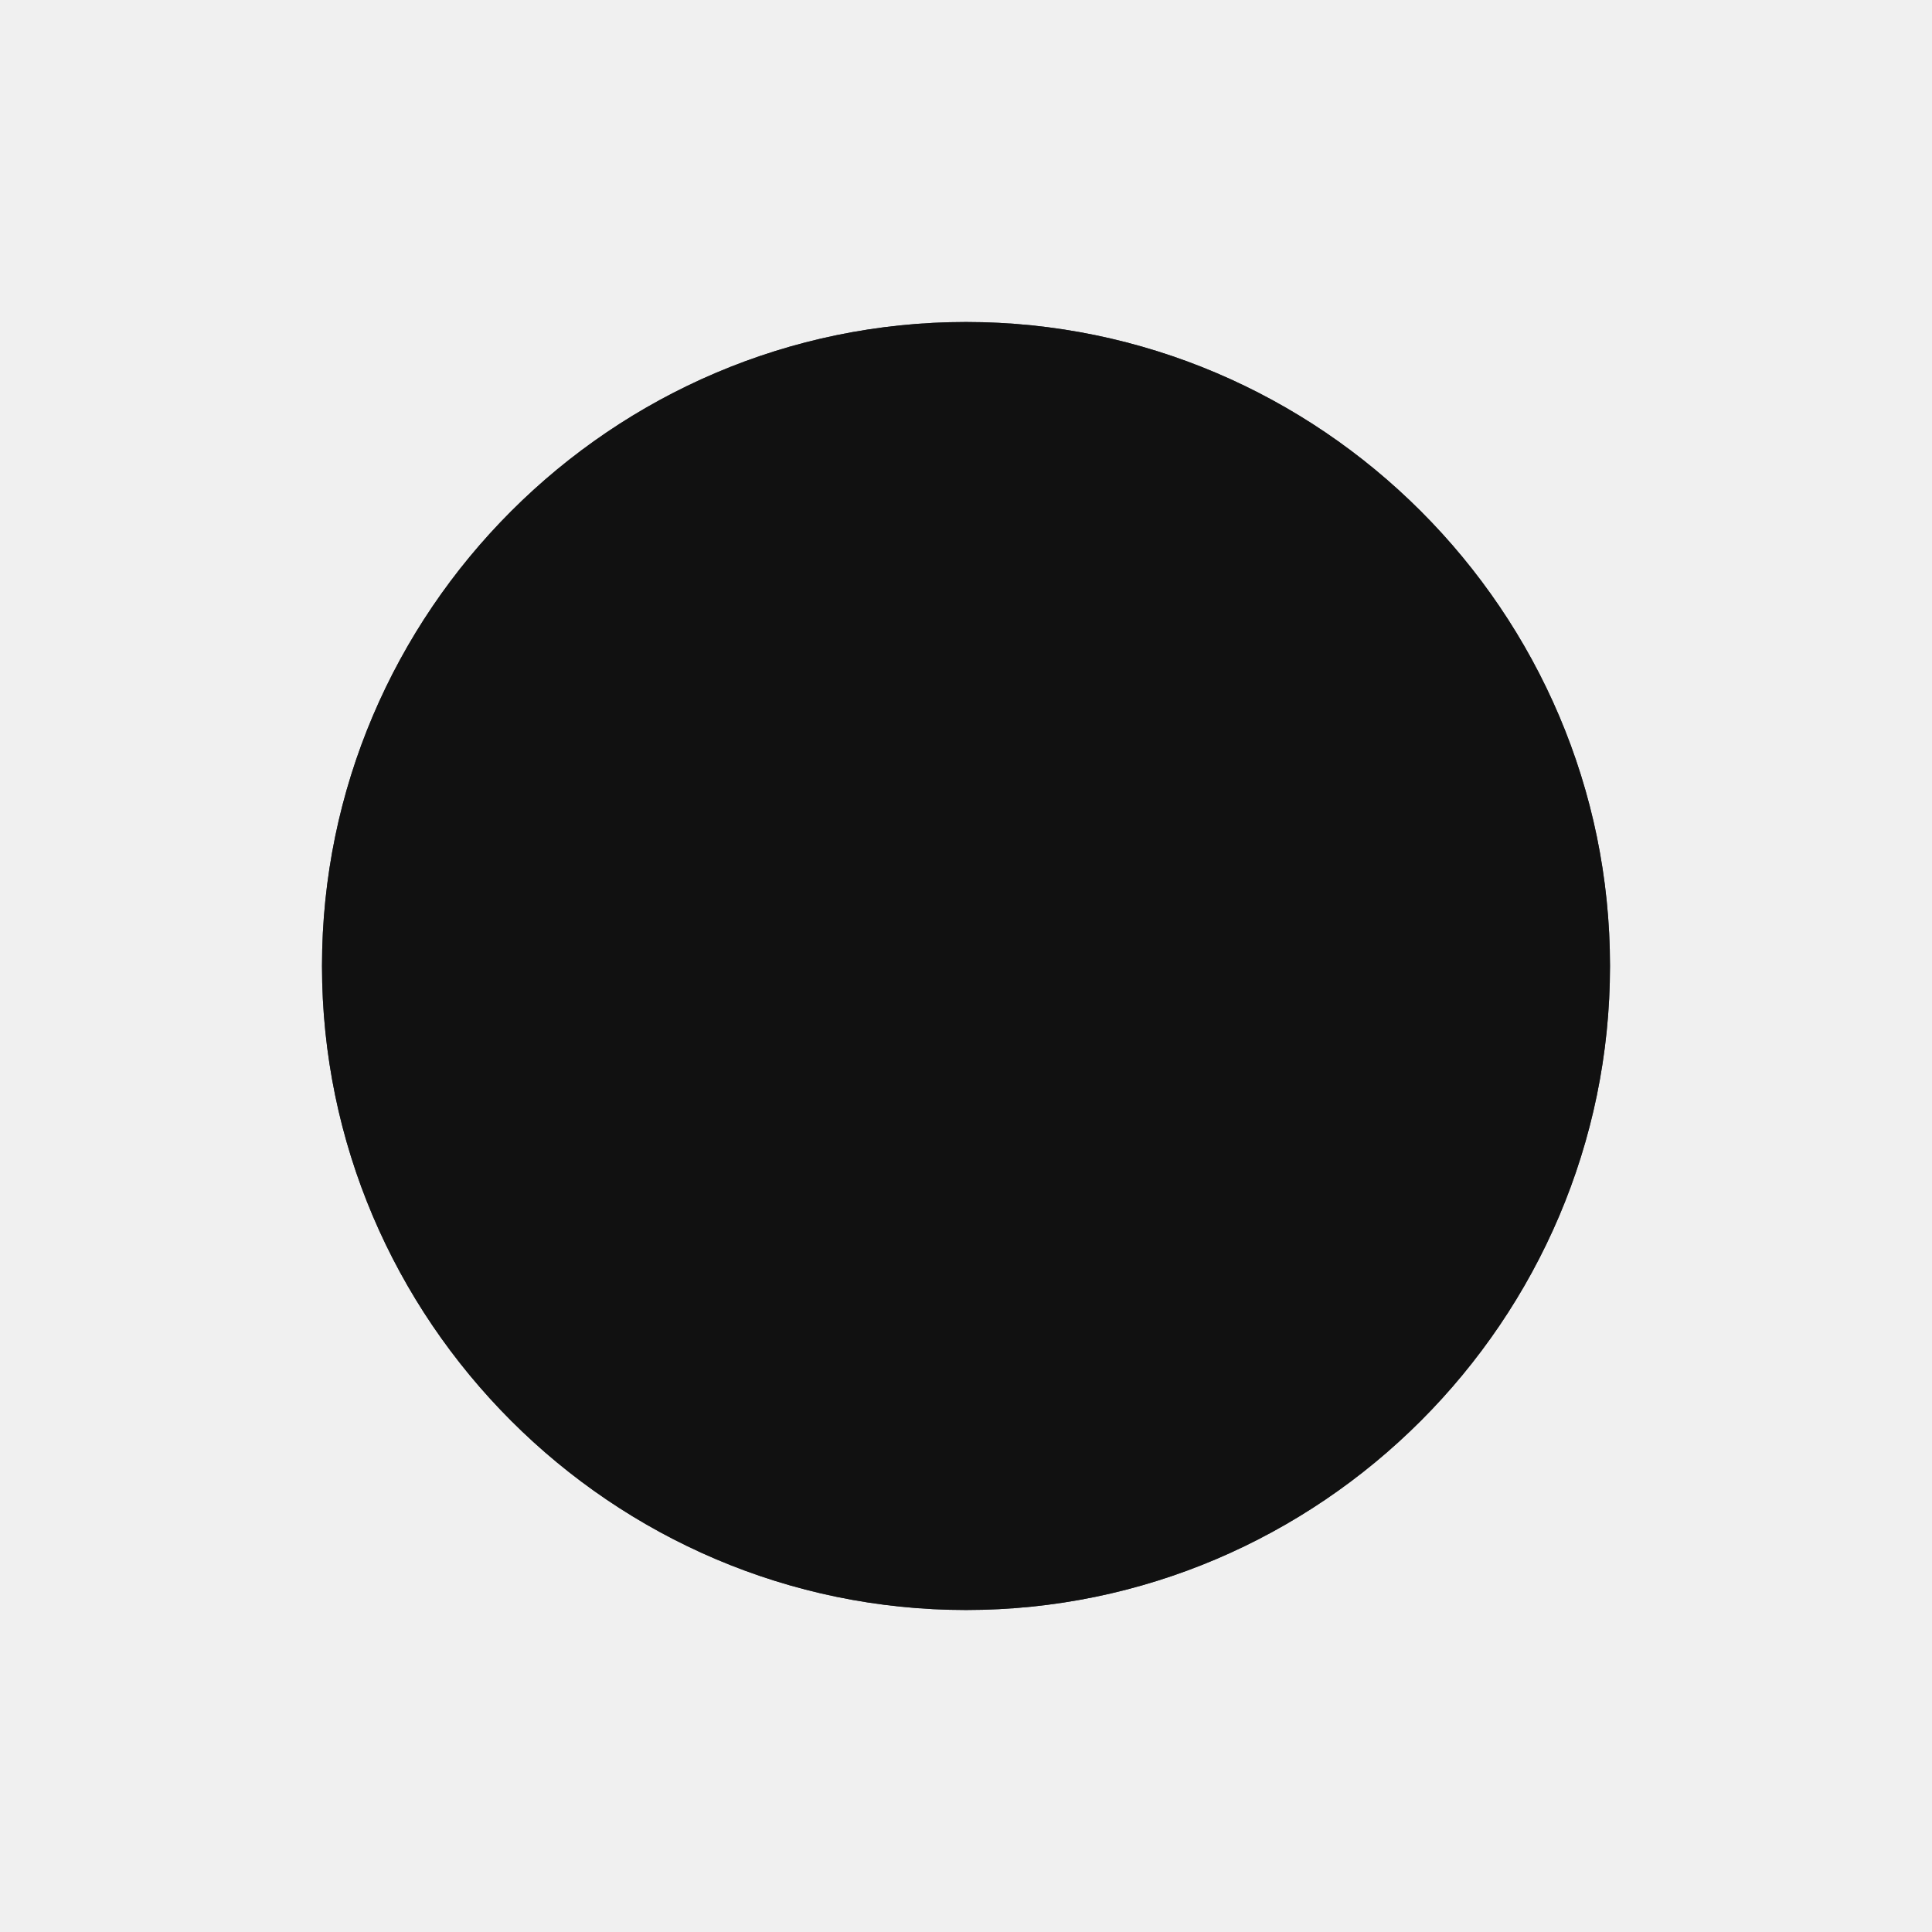
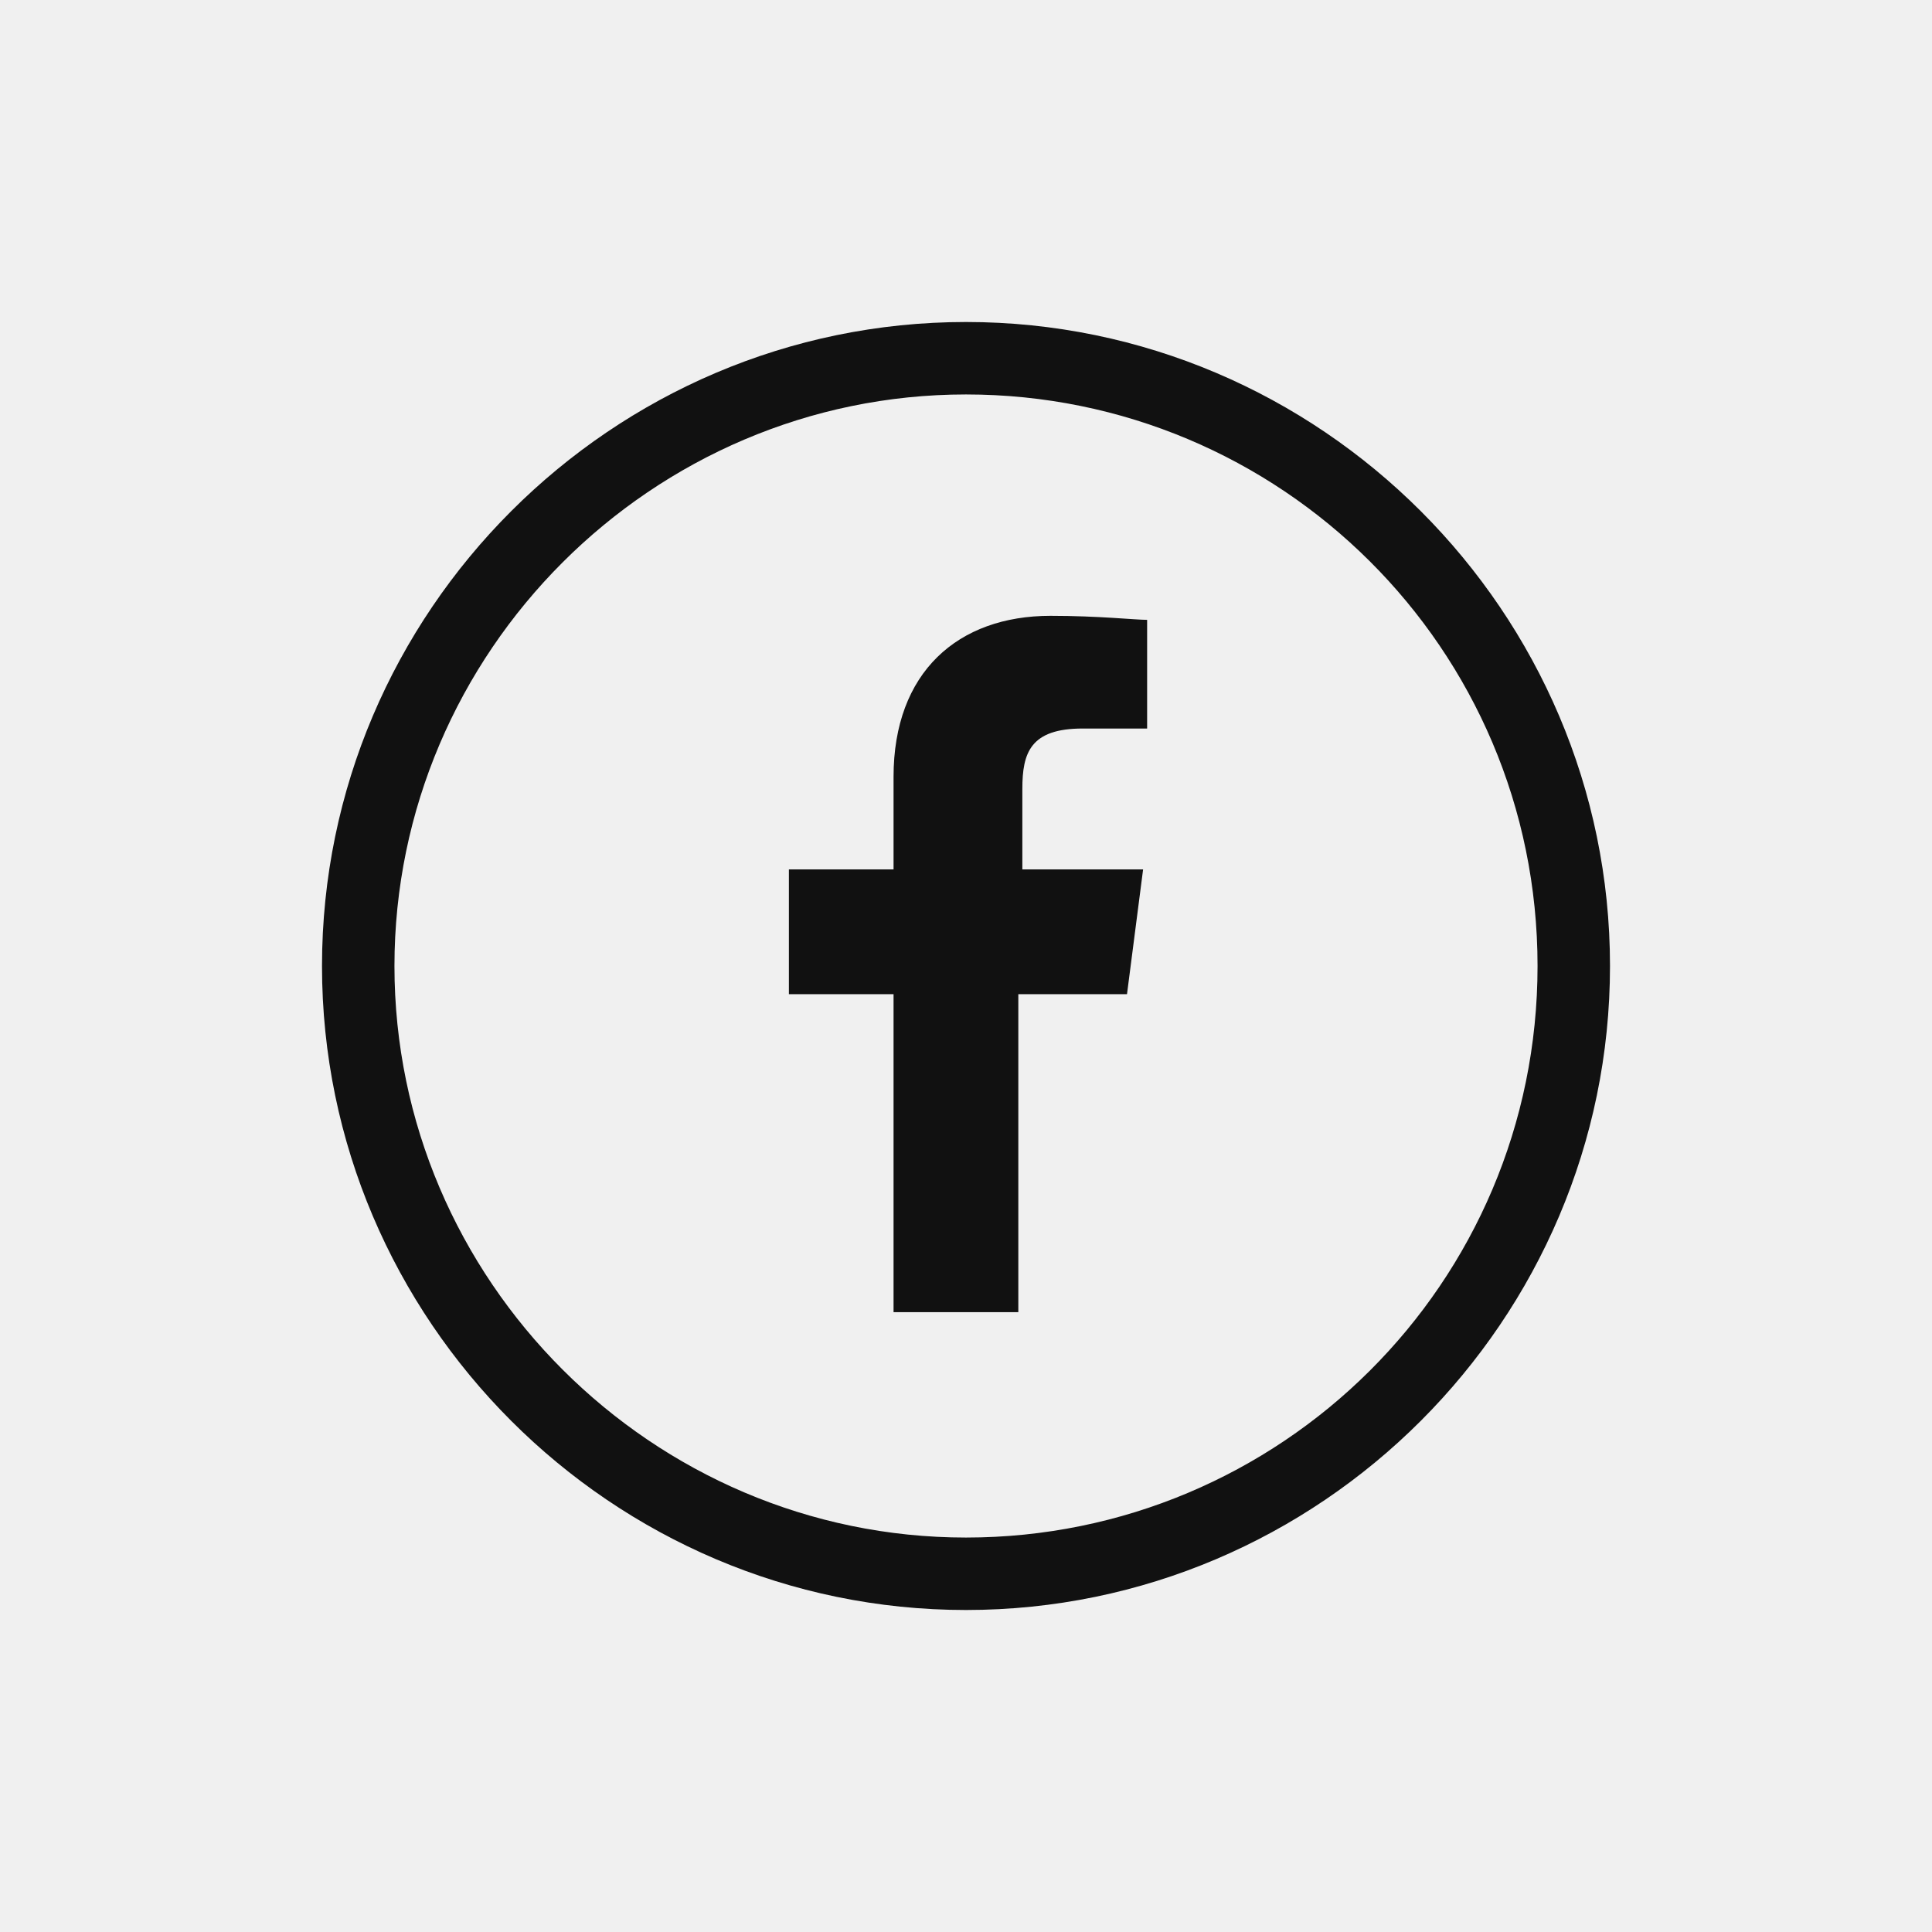
- <svg xmlns="http://www.w3.org/2000/svg" id="icon_x2F_Social_x2F_facebook-line-Layer_1" viewBox="0 0 48 48" enable-background="new 0 0 48 48">
-   <g id="icon_x2F_Social_x2F_facebook-line-Symbols">
-     <g id="icon_x2F_Social_x2F_facebook-line">
-       <g id="icon_x2F_Social_x2F_facebook-line-Icon" transform="translate(8 8)">
-         <g id="icon_x2F_Social_x2F_facebook-line-Mask">
-           <path id="icon_x2F_Social_x2F_facebook-line-path-1_1_" d="M16 1.8c7.8 0 14.2 6.3 14.2 14.2S23.8 30.2 16 30.2 1.8 23.8 1.8 16 8.2 1.8 16 1.8M16 0c8.8 0 16 7.2 16 16s-7.2 16-16 16S0 24.8 0 16 7.2 0 16 0zm1.3 24.6v-7.9H20l.4-3.1h-3v-2c0-.9.2-1.5 1.5-1.5h1.6V7.5c-.3 0-1.2-.1-2.4-.1-2.3 0-3.9 1.4-3.9 4v2.3h-2.6v3.1h2.6v7.9h3.1z" fill="#384048" />
-         </g>
-         <defs>
-           <filter id="icon_x2F_Social_x2F_facebook-line-Adobe_OpacityMaskFilter" filterUnits="userSpaceOnUse" x="-8" y="-8" width="48" height="48">
-             <feColorMatrix values="1 0 0 0 0 0 1 0 0 0 0 0 1 0 0 0 0 0 1 0" />
-           </filter>
-         </defs>
-         <mask maskUnits="userSpaceOnUse" x="-8" y="-8" width="48" height="48" id="icon_x2F_Social_x2F_facebook-line-mask-2">
-           <g filter="url(#icon_x2F_Social_x2F_facebook-line-Adobe_OpacityMaskFilter)">
-             <path id="icon_x2F_Social_x2F_facebook-line-path-1" d="M16 1.8c7.8 0 14.2 6.3 14.2 14.2S23.8 30.2 16 30.2 1.8 23.8 1.8 16 8.2 1.8 16 1.8M16 0c8.8 0 16 7.2 16 16s-7.2 16-16 16S0 24.8 0 16 7.2 0 16 0zm1.3 24.6v-7.9H20l.4-3.1h-3v-2c0-.9.2-1.5 1.5-1.5h1.6V7.5c-.3 0-1.2-.1-2.4-.1-2.3 0-3.9 1.4-3.9 4v2.3h-2.6v3.1h2.6v7.9h3.1z" fill="#fff" />
-           </g>
-         </mask>
-         <g id="icon_x2F_Social_x2F_facebook-line-Color_x2F_Grayscale_x2F_Night-Sky" mask="url(#icon_x2F_Social_x2F_facebook-line-mask-2)">
-           <path fill="#111" d="M0 0h48v48H0z" transform="translate(-8 -8)" id="icon_x2F_Social_x2F_facebook-line-Swatch" />
-         </g>
-       </g>
-     </g>
+ <svg xmlns="http://www.w3.org/2000/svg" id="new-facebook-line-Layer_1" viewBox="0 0 48 48">
+   <g id="new-facebook-line-Mask">
+     <path id="new-facebook-line-path-1_1_" d="M25.3 32.6v-7.9H28l.4-3.1h-3v-2c0-.9.2-1.5 1.5-1.5h1.6v-2.7c-.3 0-1.2-.1-2.4-.1-2.3 0-3.9 1.4-3.9 4v2.3h-2.6v3.1h2.6v7.9h3.1z" fill="#111" />
+   </g>
+   <g id="new-facebook-line-Mask_1_">
+     <path id="new-facebook-line-path-1_2_" d="M24 8c8.8 0 16 7.2 16 16s-7.2 16-16 16S8 32.8 8 24 15.2 8 24 8zm0 30.2c7.8 0 14.2-6.3 14.2-14.2S31.8 9.8 24 9.8 9.8 16.2 9.8 24 16.2 38.2 24 38.2z" fill="#111" />
  </g>
</svg>
